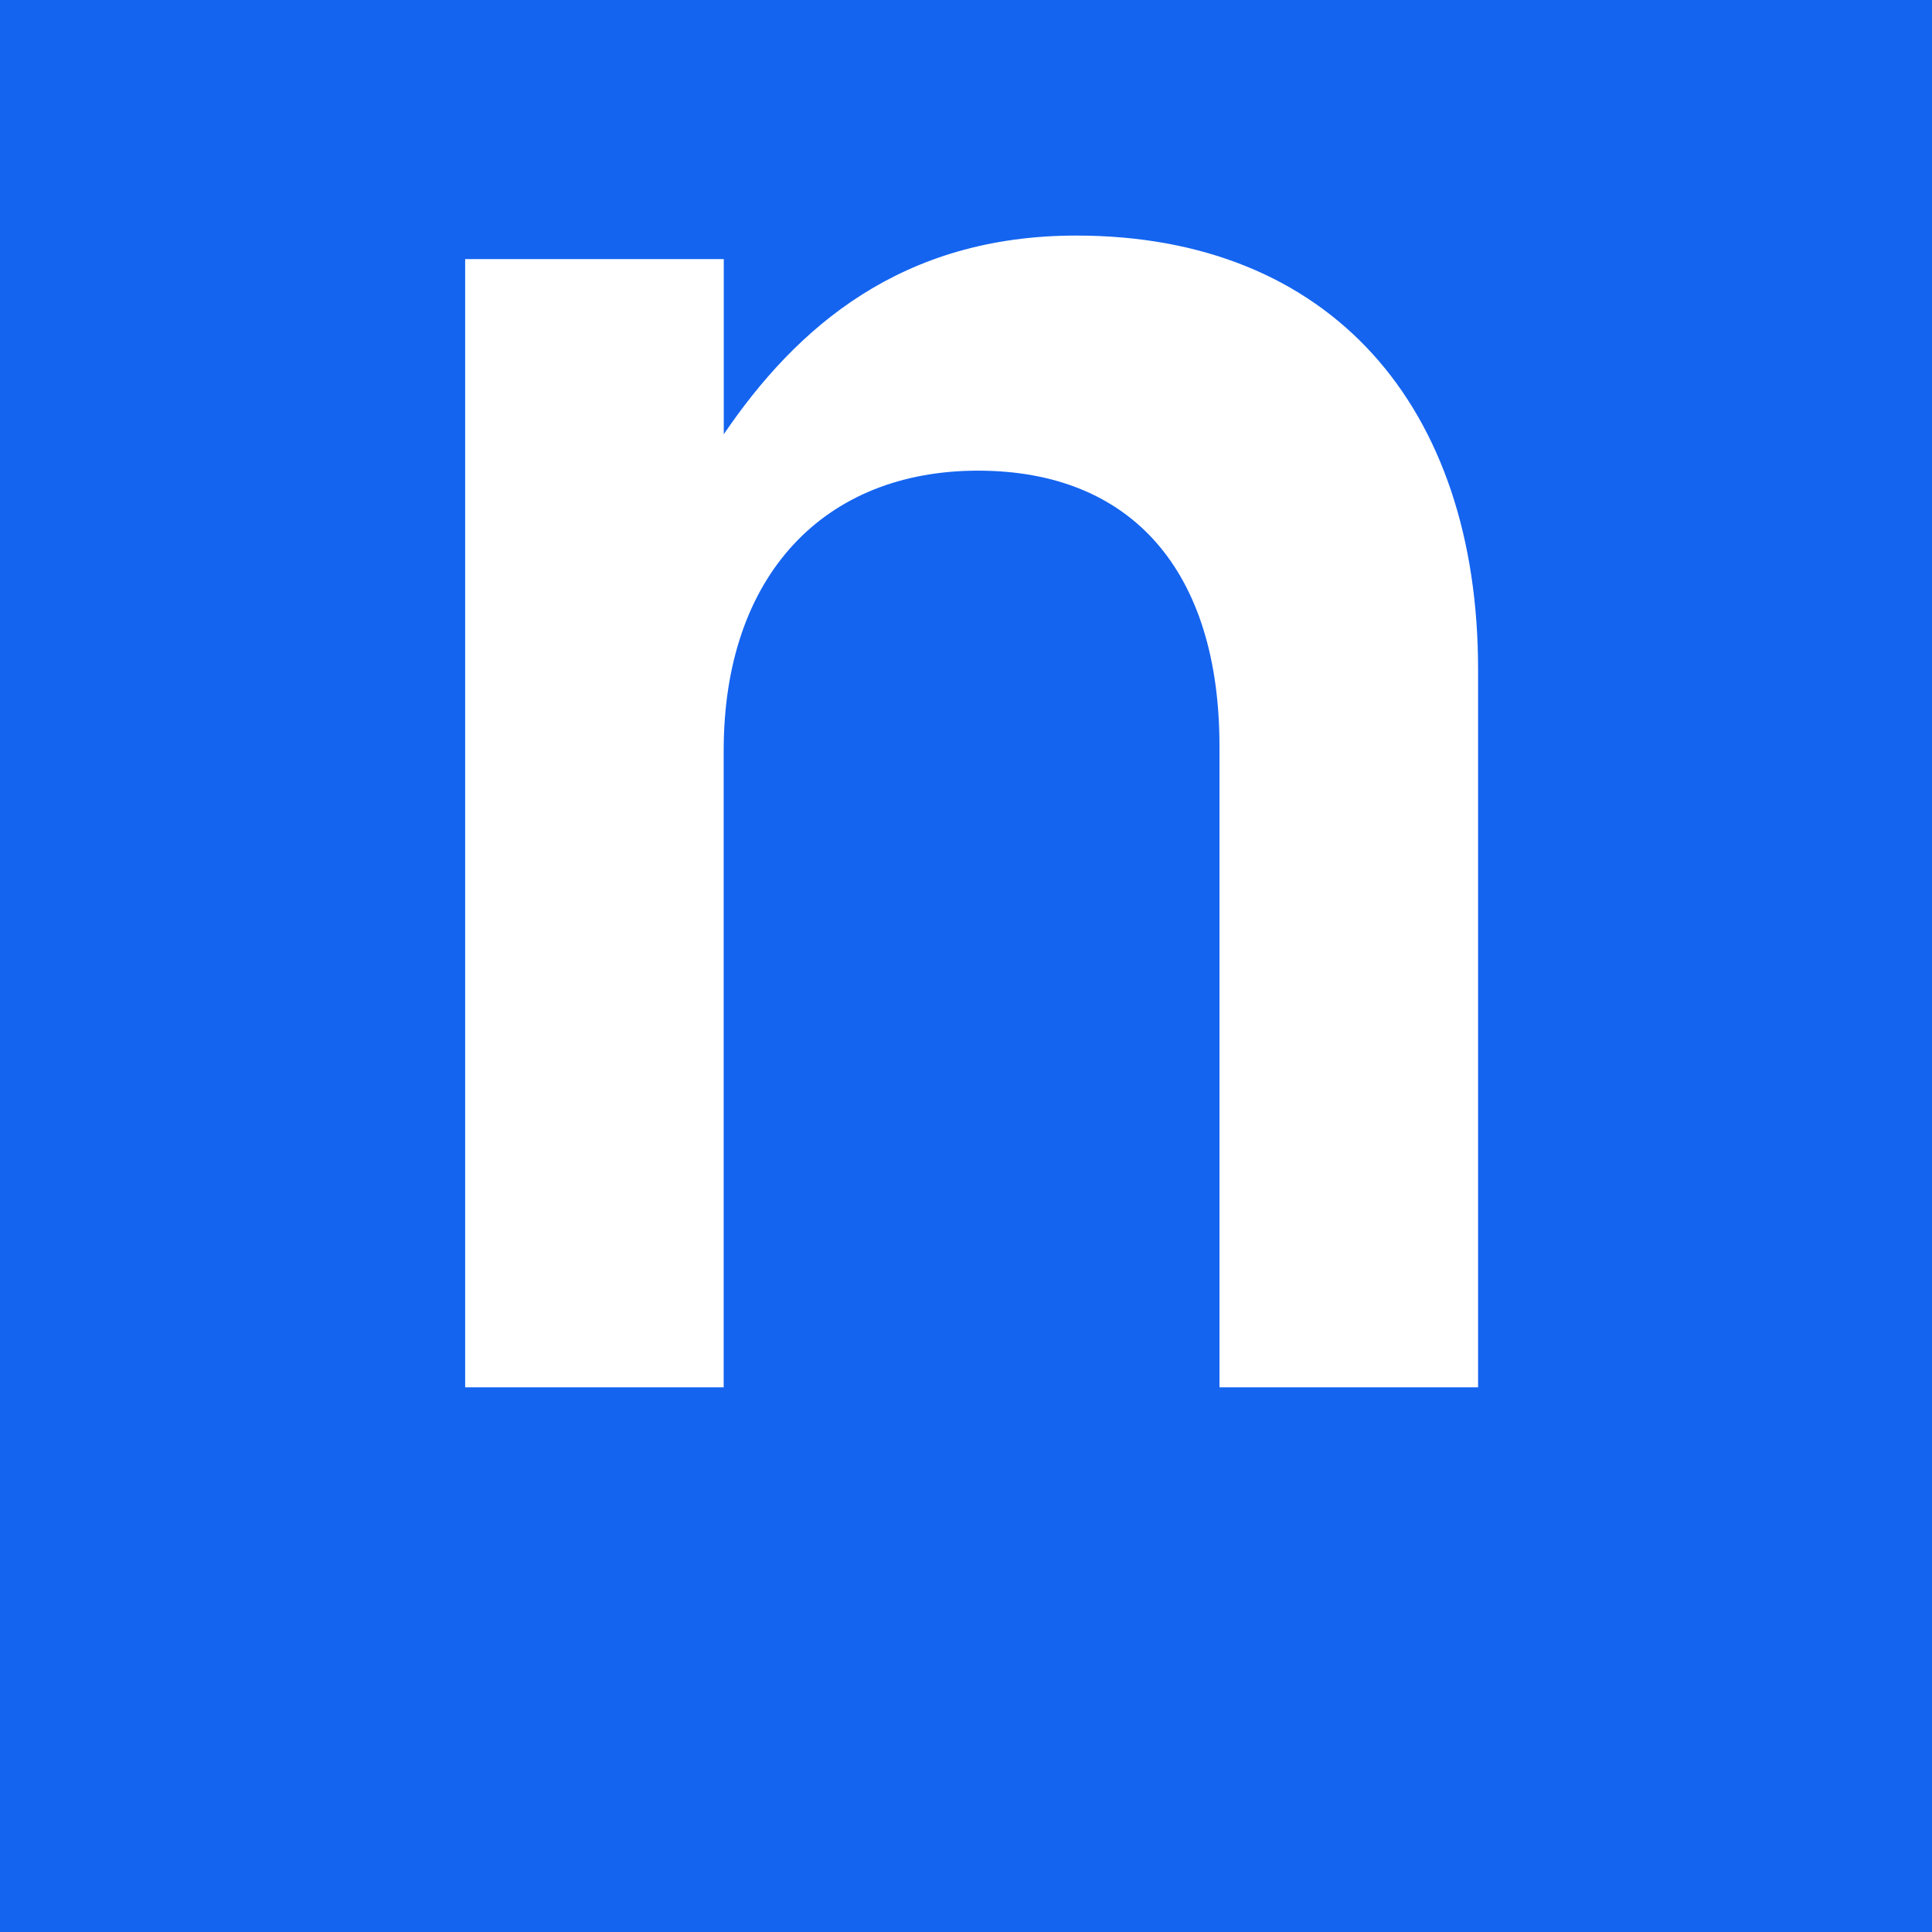
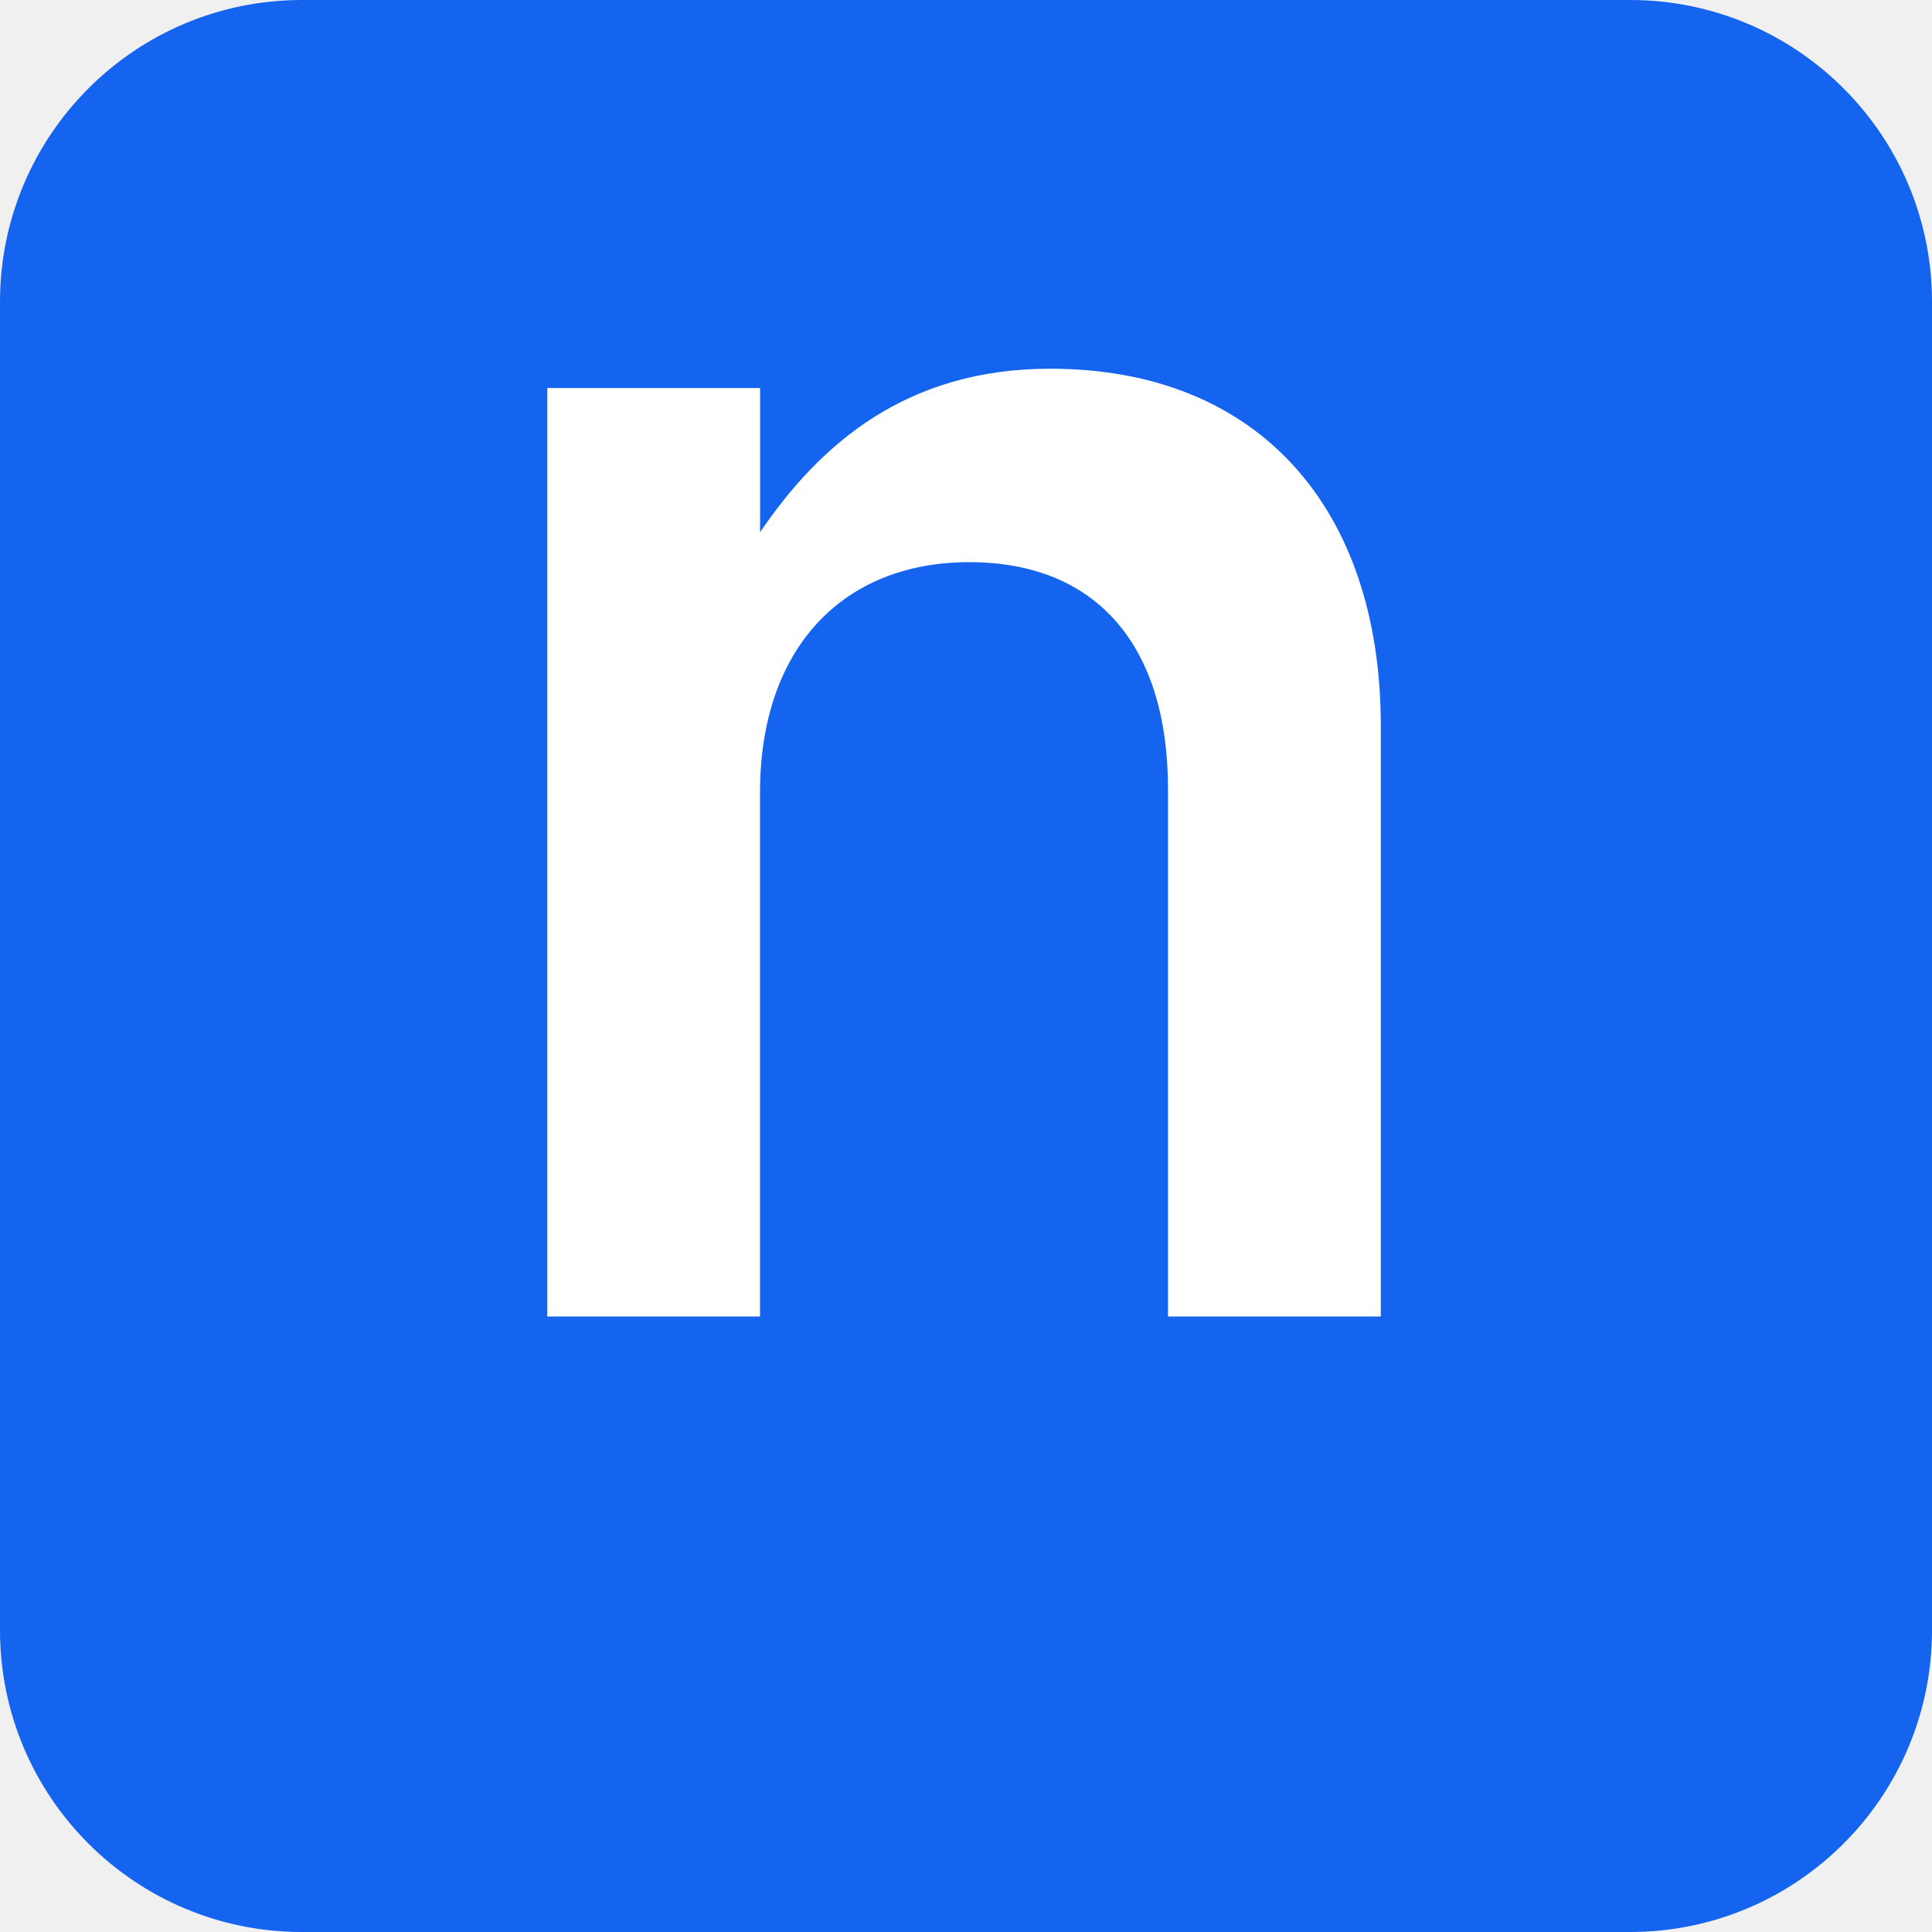
<svg xmlns="http://www.w3.org/2000/svg" width="512" height="512" viewBox="0 0 512 512">
-   <rect width="512" height="512" fill="#1464f0" />
-   <g transform="translate(256 256) scale(2.4242) translate(-72.5 -152.5)">
-     <path fill="#ffffff" d="M17.75,75.22h28.27v19.15c7.94-11.68,19.39-21.72,38.54-21.72,27.8,0,43.92,18.69,43.92,47.42v78.49h-28.27v-70.08c0-19.15-9.58-30.13-26.4-30.13s-27.8,11.45-27.8,30.6v69.61H17.75V75.22Z" />
+   <rect width="512" height="512" rx="80" ry="80" fill="#1464F0" />
+   <g transform="translate(256 256) scale(1.994805) translate(-73.375 -152)">
+     <path fill="#FFFFFF" d="M17.75,75.22h28.27v19.15c7.94-11.68,19.39-21.72,38.54-21.72,27.8,0,43.92,18.69,43.92,47.42v78.49h-28.27v-70.08c0-19.15-9.58-30.13-26.4-30.13s-27.8,11.45-27.8,30.6v69.61H17.75V75.22Z" />
  </g>
</svg>
